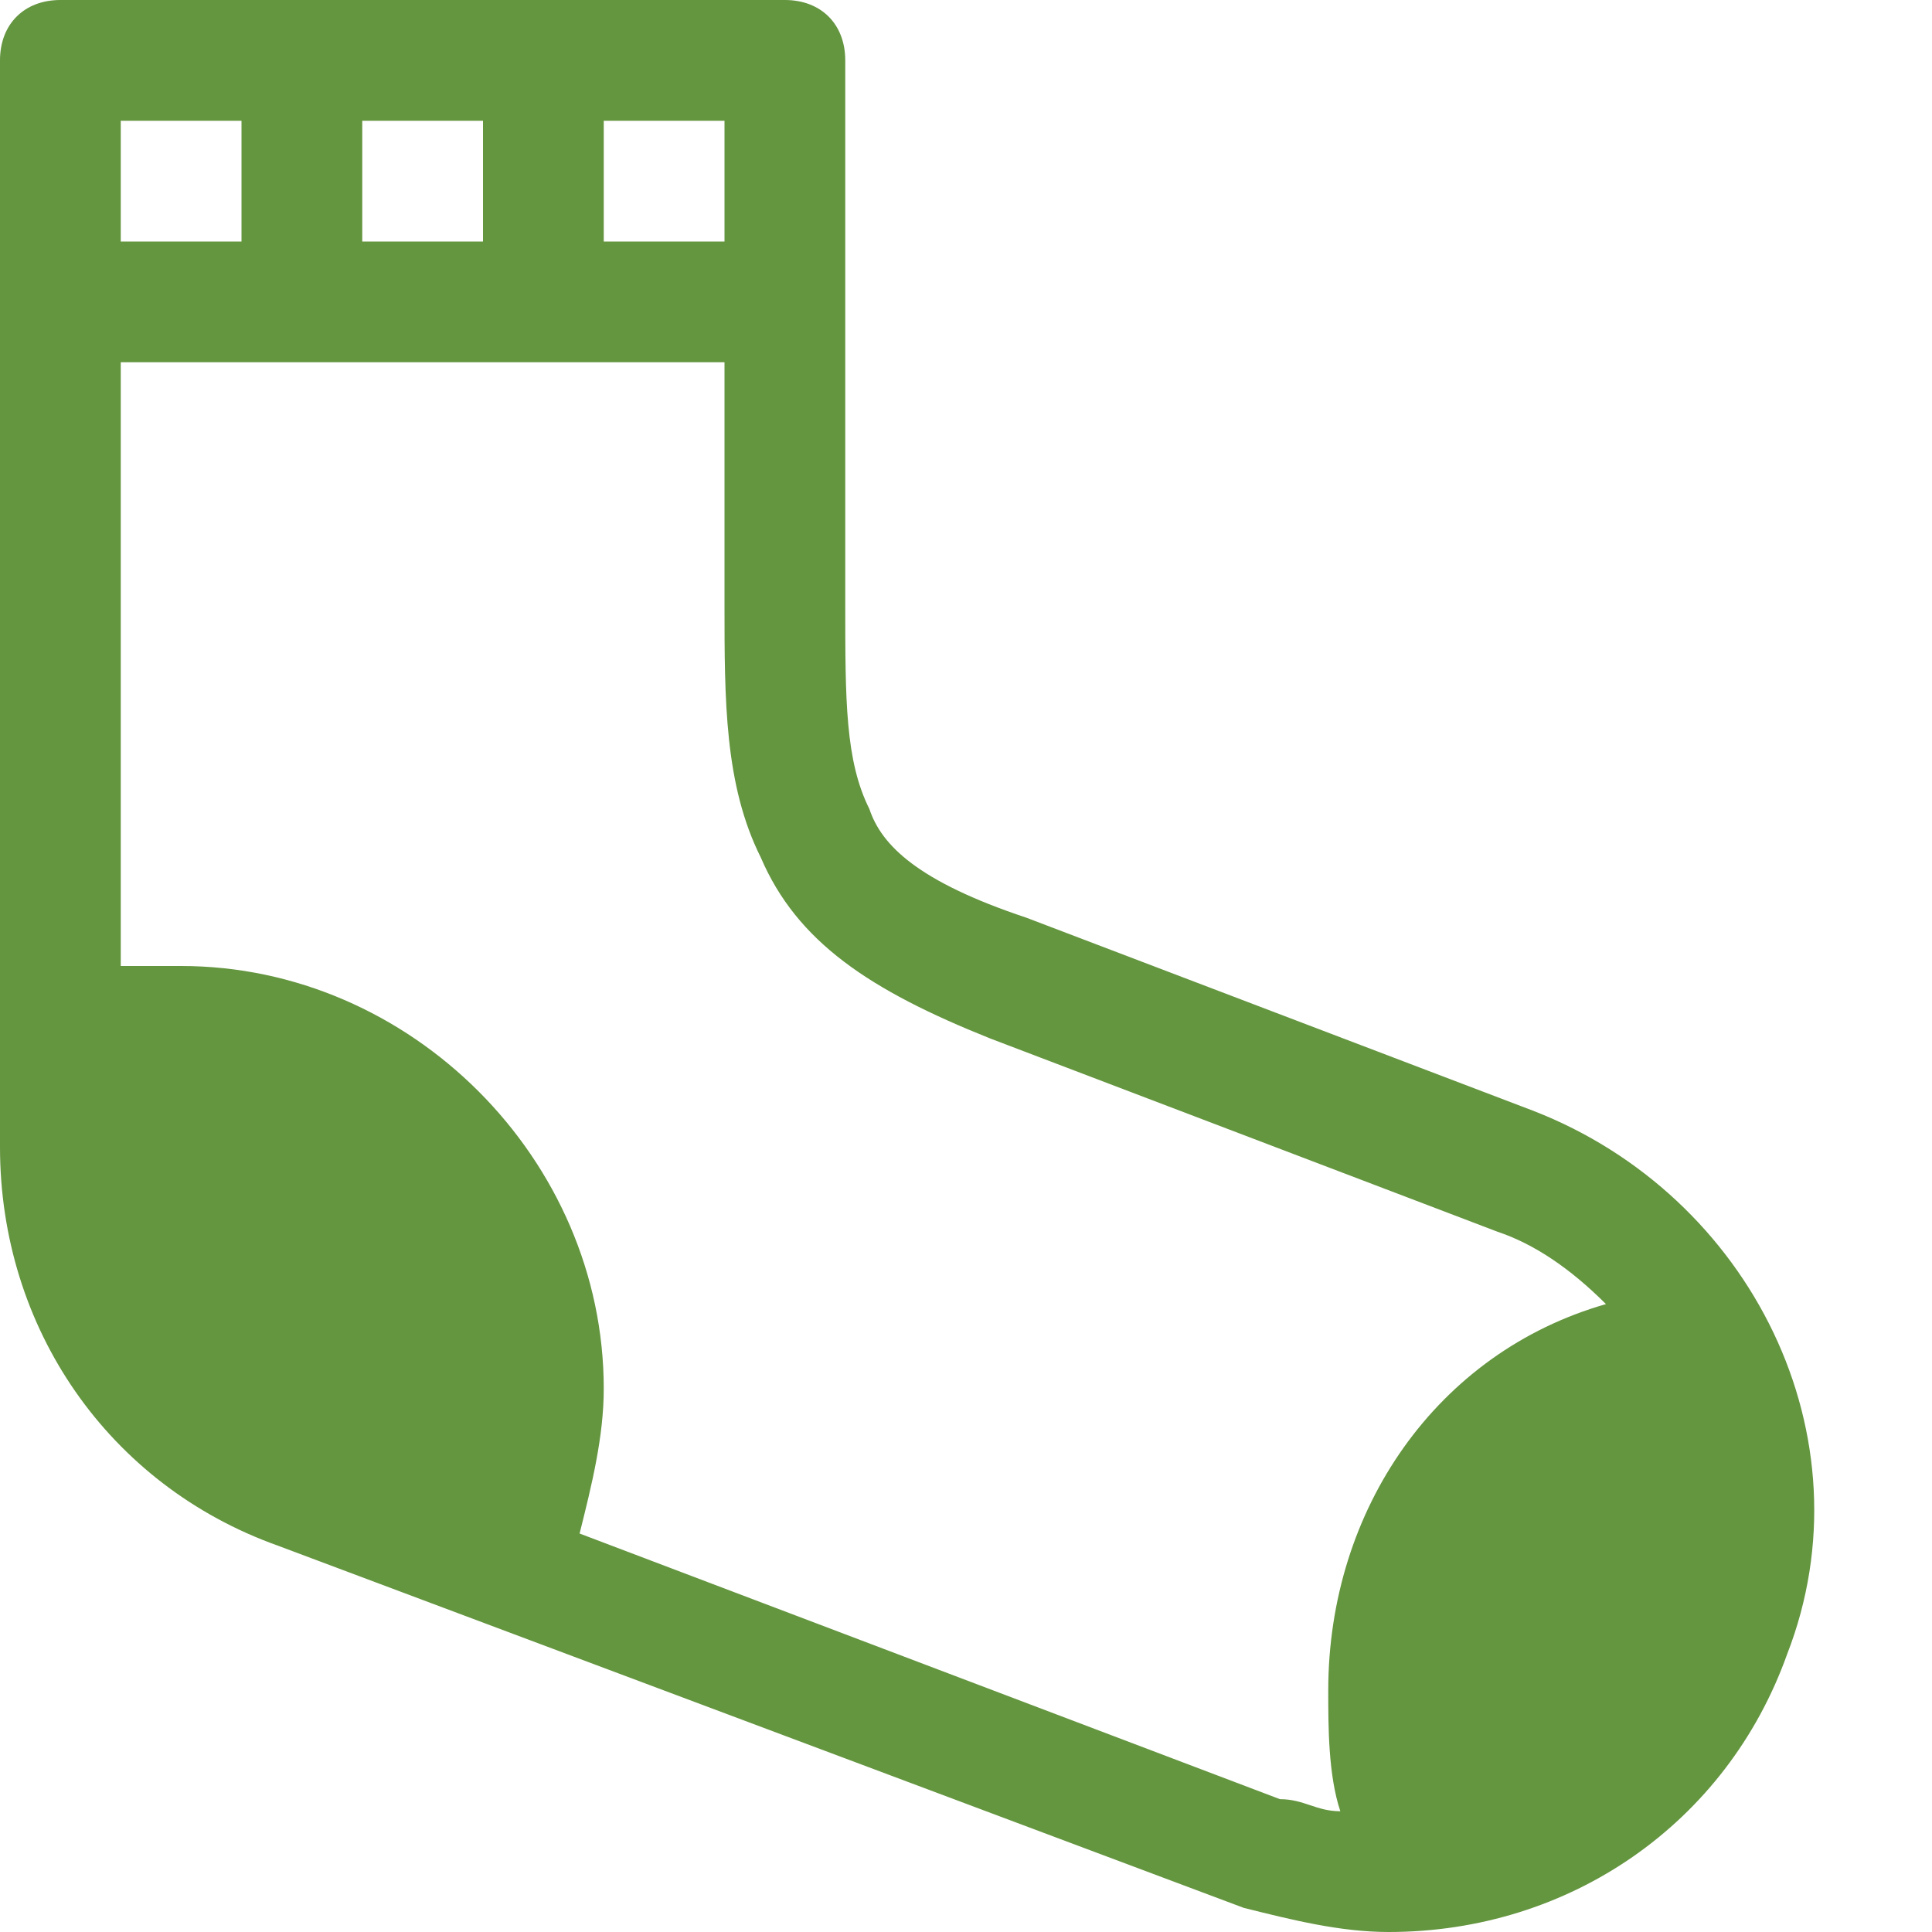
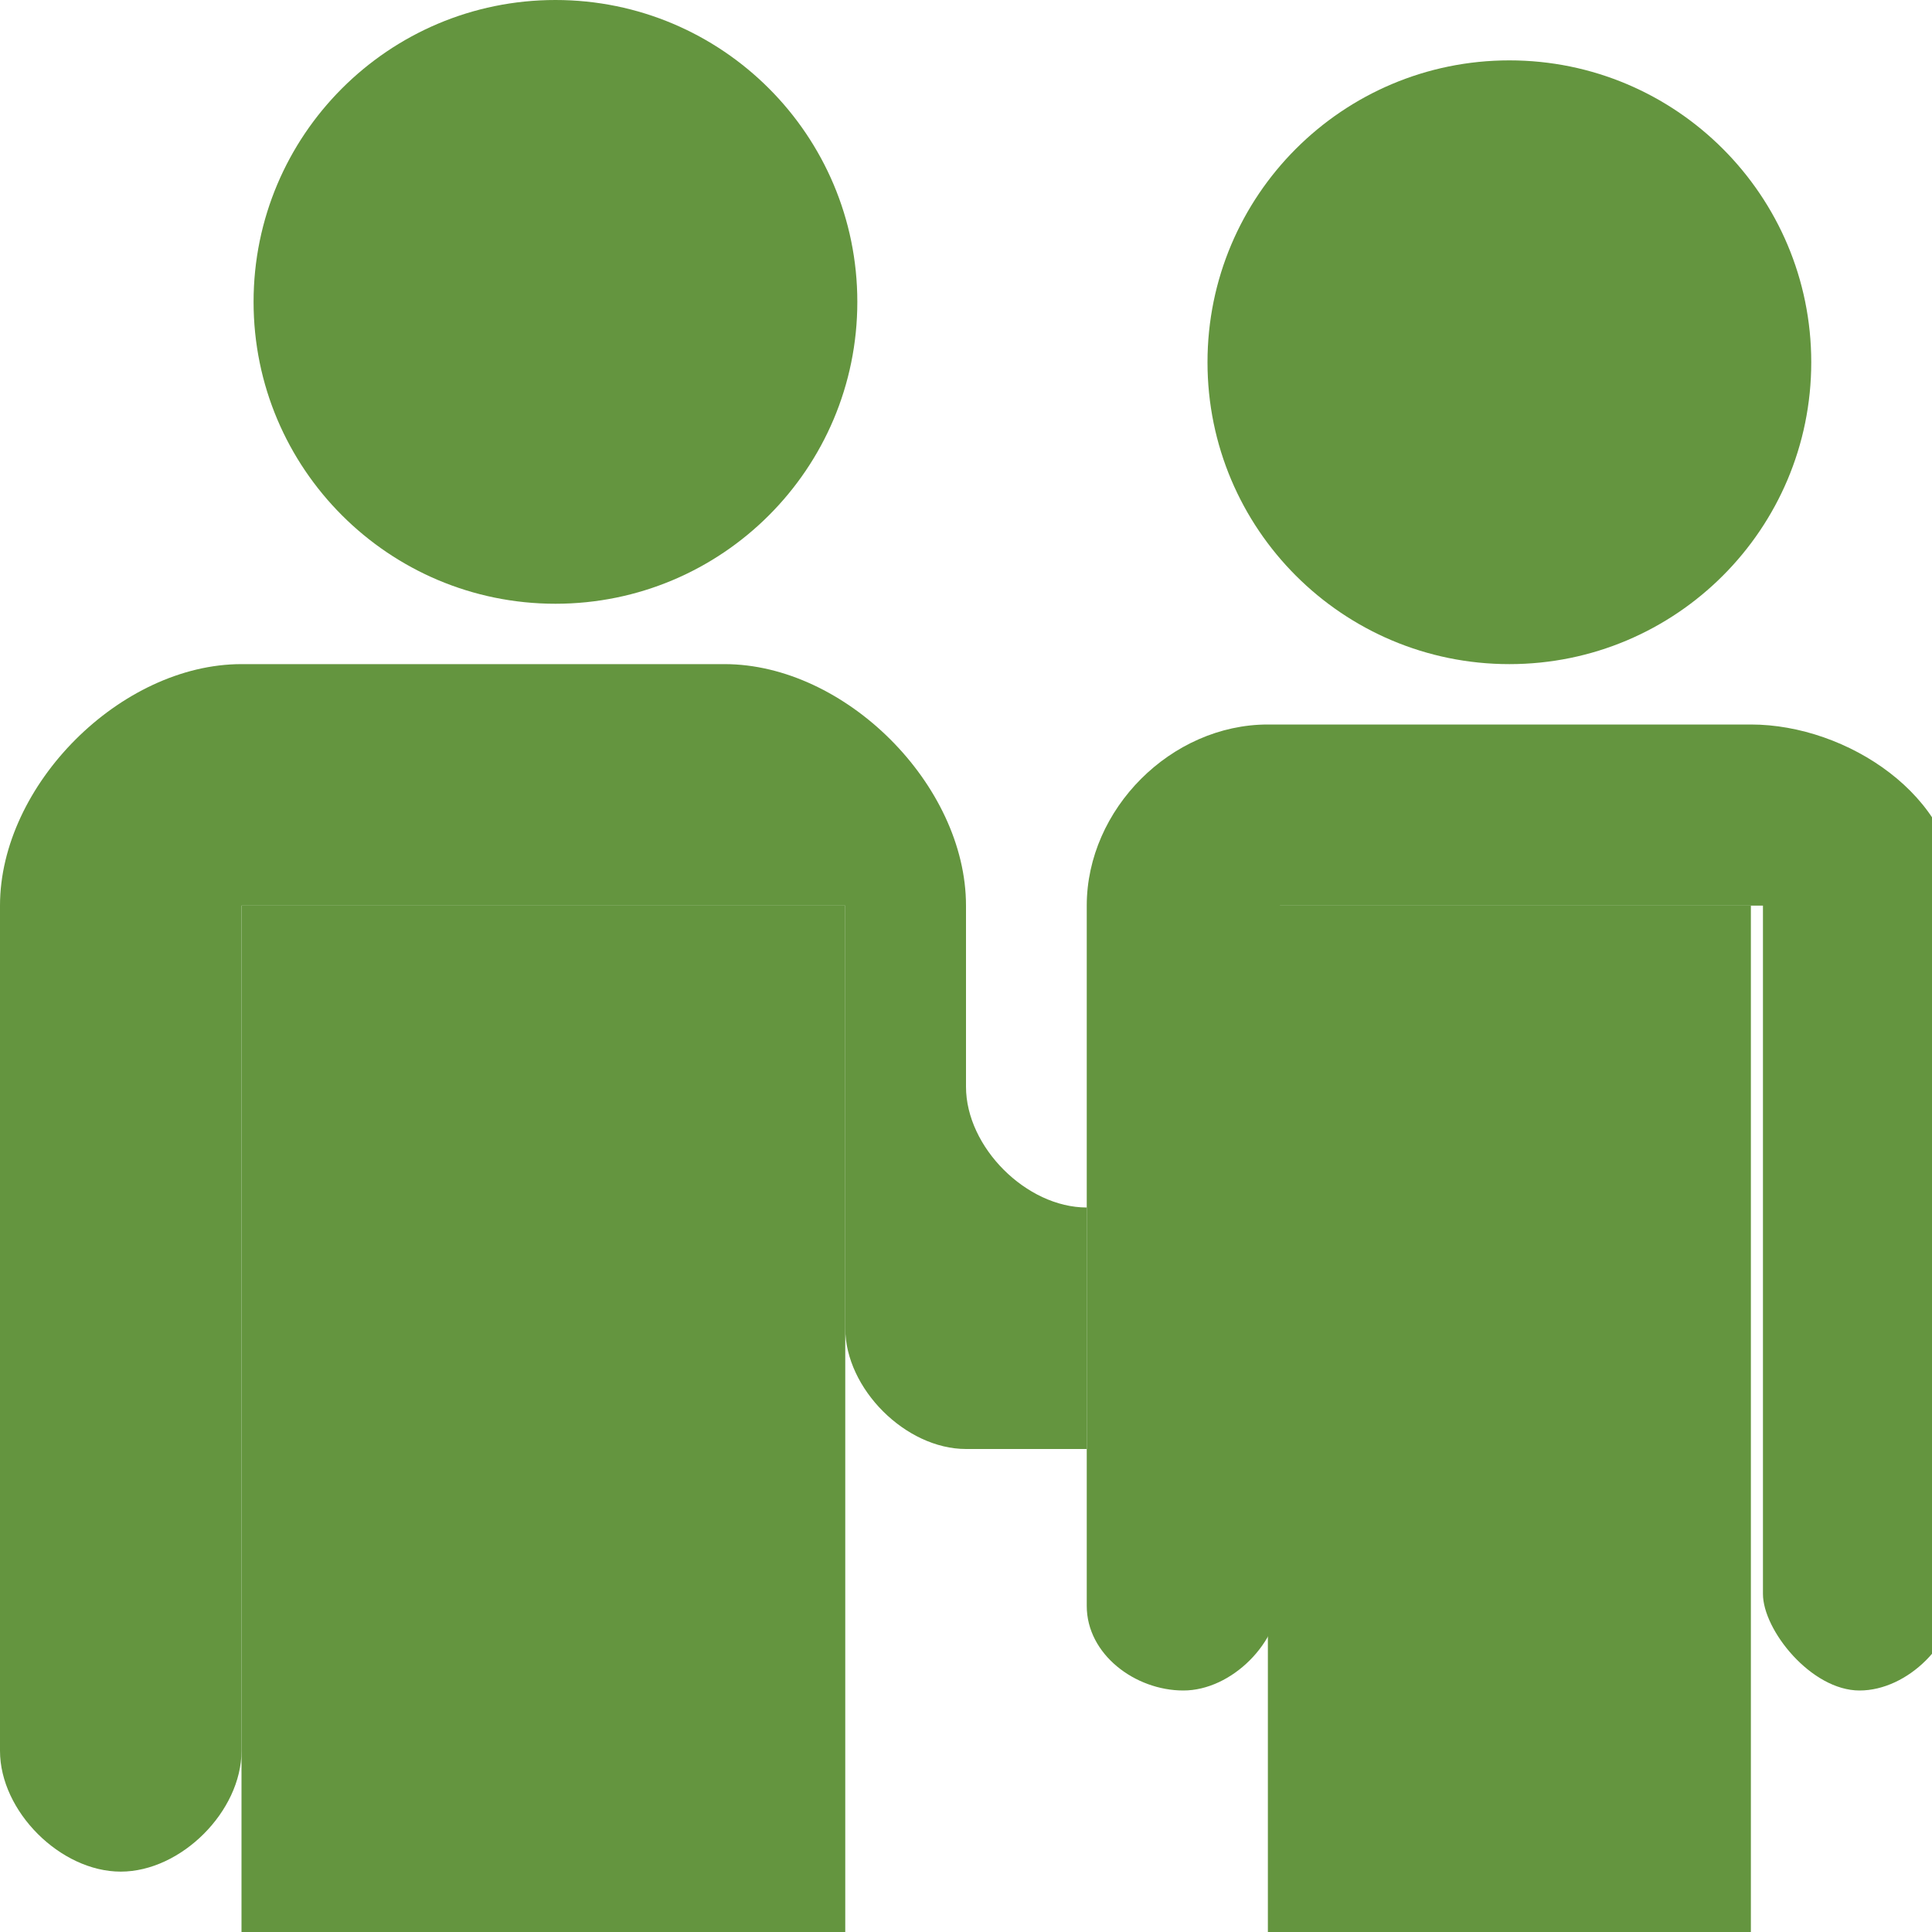
- <svg xmlns="http://www.w3.org/2000/svg" version="1.1" id="Layer_1" x="0px" y="0px" viewBox="0 0 16 16" style="enable-background:new 0 0 16 16;" xml:space="preserve">
+ <svg xmlns="http://www.w3.org/2000/svg" version="1.1" x="0px" y="0px" viewBox="0 0 16 16" style="enable-background:new 0 0 16 16;" xml:space="preserve">
  <style type="text/css">
- 	.st0{fill:#64953F;}
+ 	.st0{fill-rule:evenodd;clip-rule:evenodd;fill:#64953F;}
</style>
-   <path class="st0" d="M12.7,9.2L8.5,7.6C7.6,7.3,7.3,7,7.2,6.7C7,6.3,7,5.8,7,5V0.5C7,0.2,6.8,0,6.5,0h-6C0.2,0,0,0.2,0,0.5v9  c0,1.5,0.9,2.8,2.3,3.3l8,3c0.4,0.1,0.8,0.2,1.2,0.2c1.5,0,2.8-0.9,3.3-2.3C15.5,11.9,14.5,9.9,12.7,9.2L12.7,9.2z M5,1h1v1H5V1z   M3,1h1v1H3V1z M1,1h1v1H1V1z M4.8,12.7C4.9,12.3,5,11.9,5,11.5C5,9.6,3.4,8,1.5,8C1.3,8,1.2,8,1,8V3h5v2c0,0.8,0,1.5,0.3,2.1  c0.3,0.7,0.9,1.1,1.9,1.5l4.2,1.6c0.3,0.1,0.6,0.3,0.9,0.6C11.9,11.2,11,12.5,11,14c0,0.3,0,0.7,0.1,1c-0.2,0-0.3-0.1-0.5-0.1  L4.8,12.7z" />
+   <g id="Arms">
+     <circle class="st0" cx="4.6" cy="2.5" r="2.5" />
+     <circle class="st0" cx="12.5" cy="3" r="2.5" />
+     <path class="st0" d="M6,5.5c-1,0-3,0-4,0s-2,1-2,2s0,6.5,0,7c0,0.5,0.5,1,1,1s1-0.5,1-1s0-7,0-7l5,0c0,0,0,3,0,3.5c0,0.5,0.5,1,1,1   s1,0,1,0v-2c-0.5,0-1-0.5-1-1s0-1.1,0-1.5C8,6.5,7,5.5,6,5.5z" />
+     <path class="st0" d="M14.5,6c-0.8,0-3.2,0-4,0S9,6.7,9,7.5s0,5.4,0,5.8S9.4,14,9.8,14s0.8-0.4,0.8-0.8s0-5.7,0-5.7h4   c0,0,0,5.4,0,5.7s0.4,0.8,0.8,0.8s0.8-0.4,0.8-0.8s0-5,0-5.8S15.3,6,14.5,6z" />
+   </g>
+   <g id="Bodies">
+     <rect x="2" y="7.5" class="st0" width="5" height="8.5" />
+     <rect x="10.5" y="7.5" class="st0" width="4" height="8.5" />
+   </g>
</svg>
